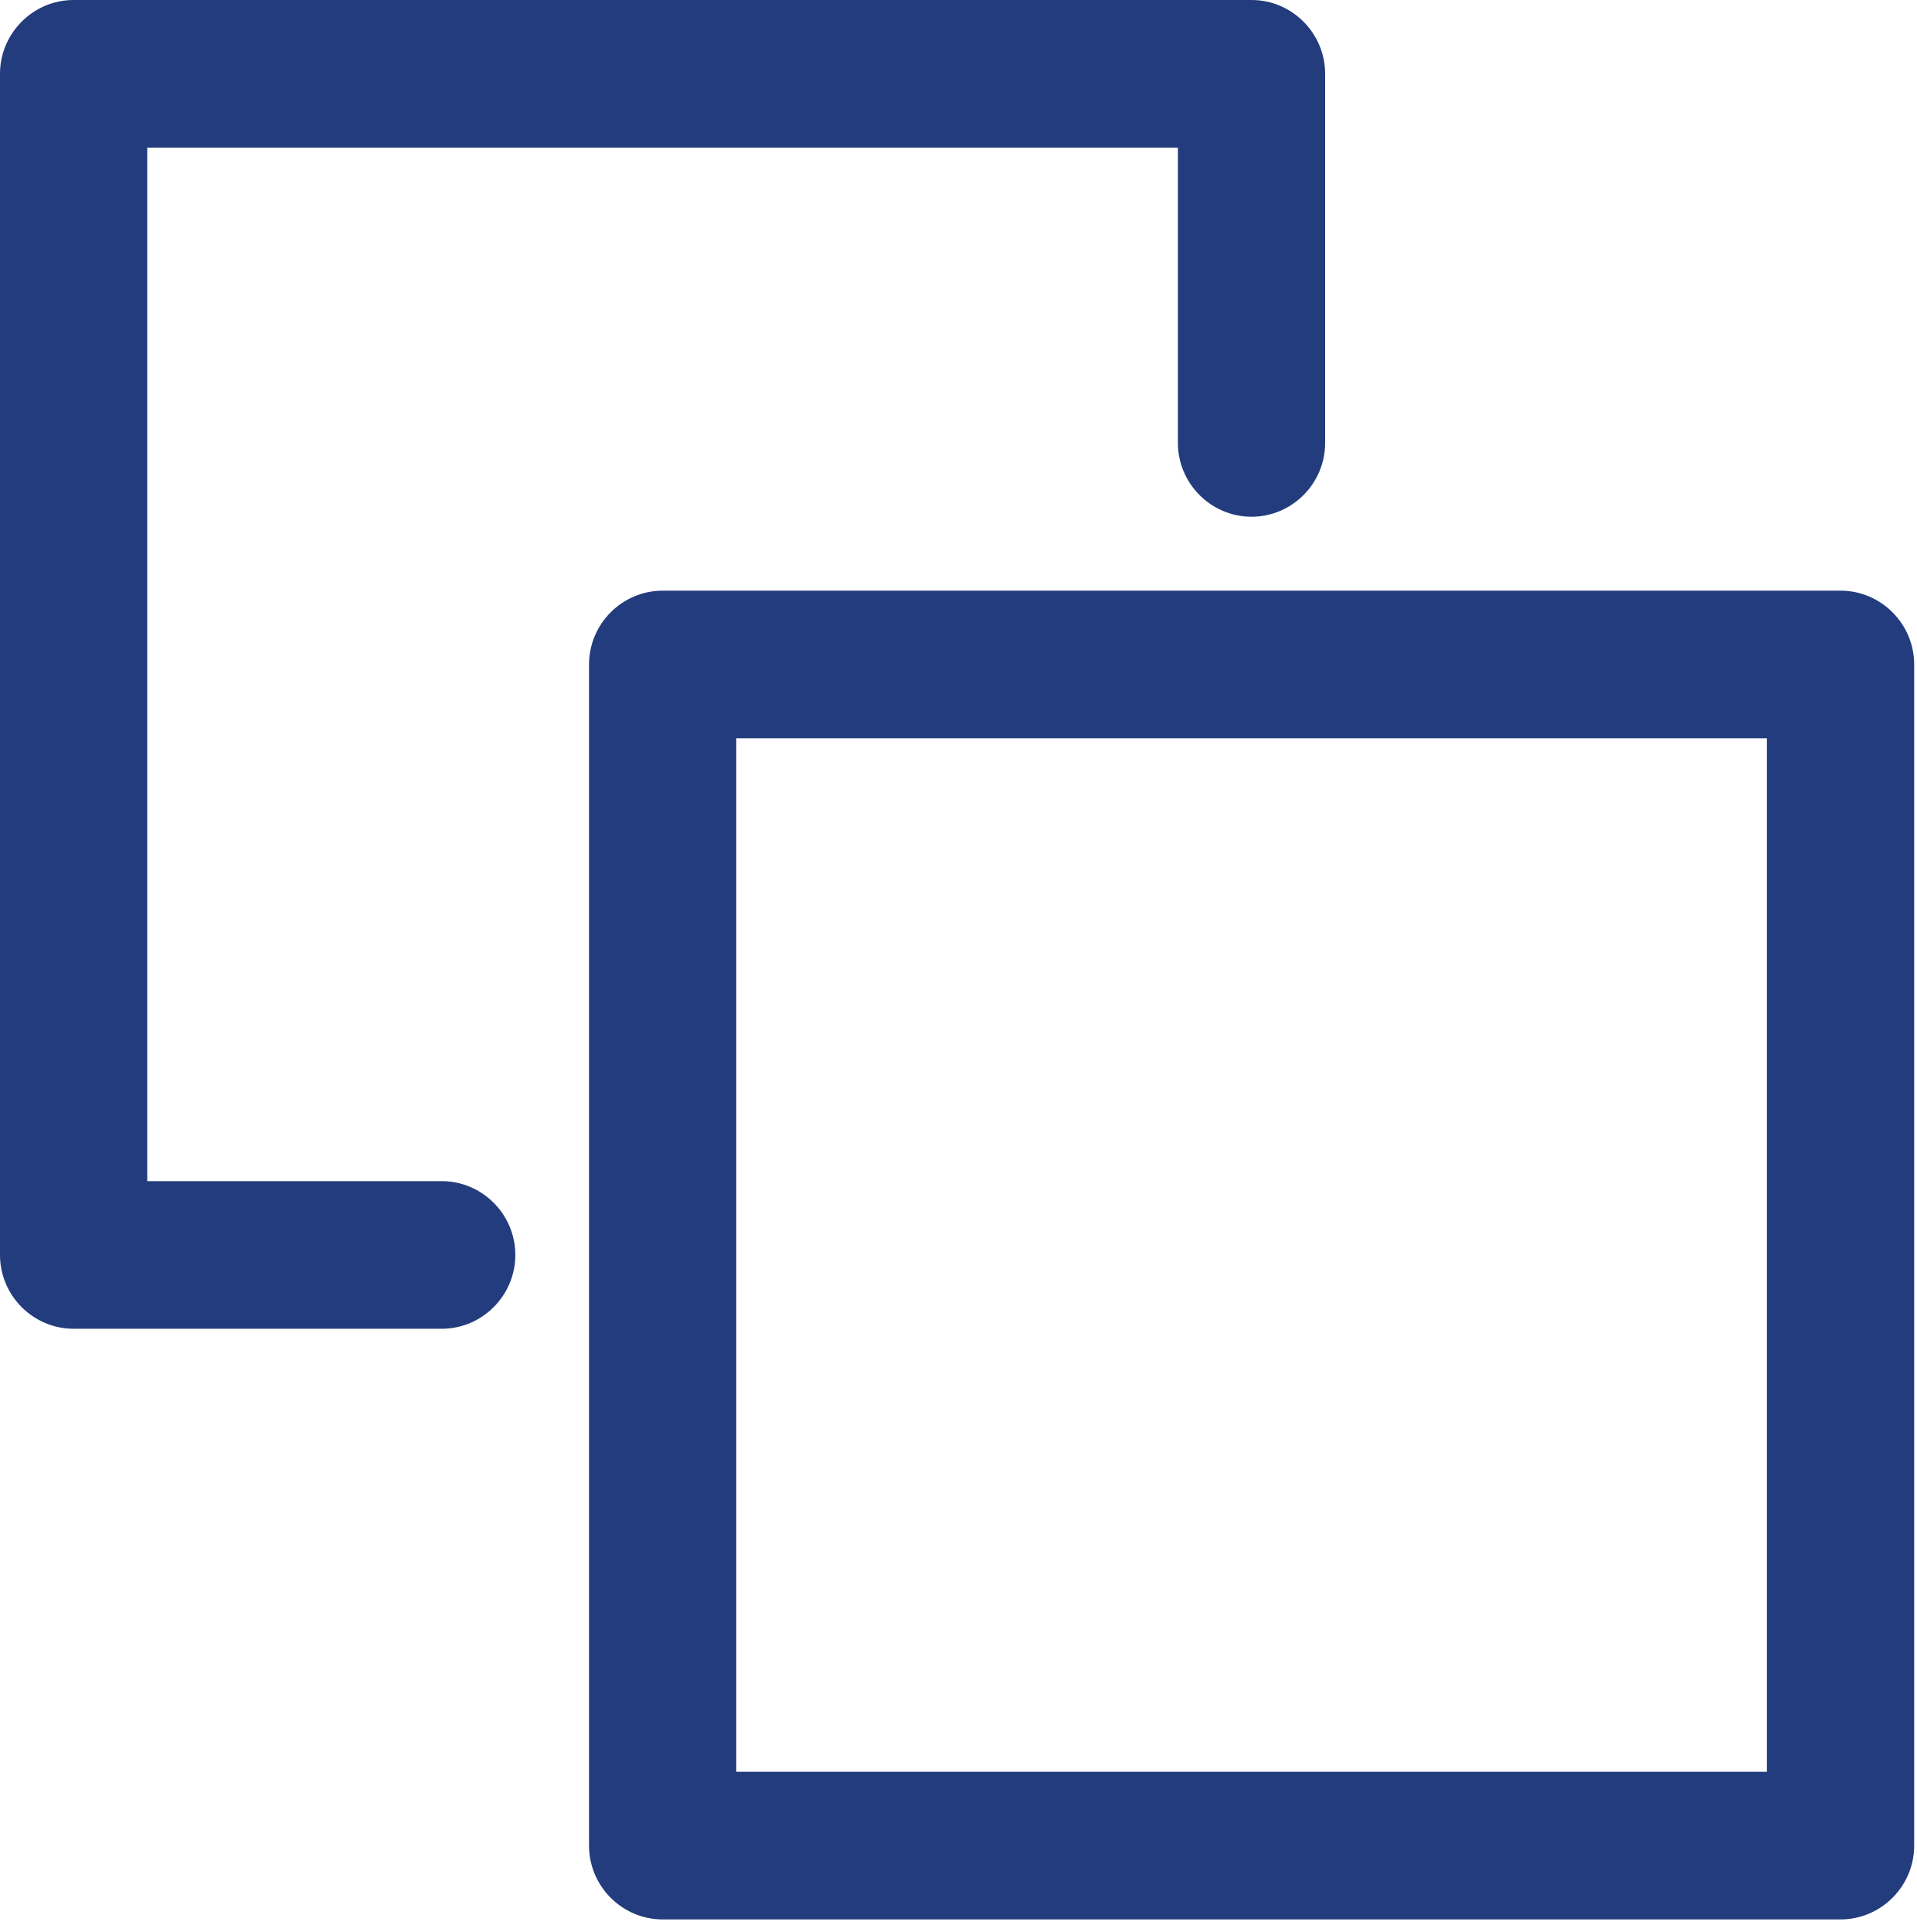
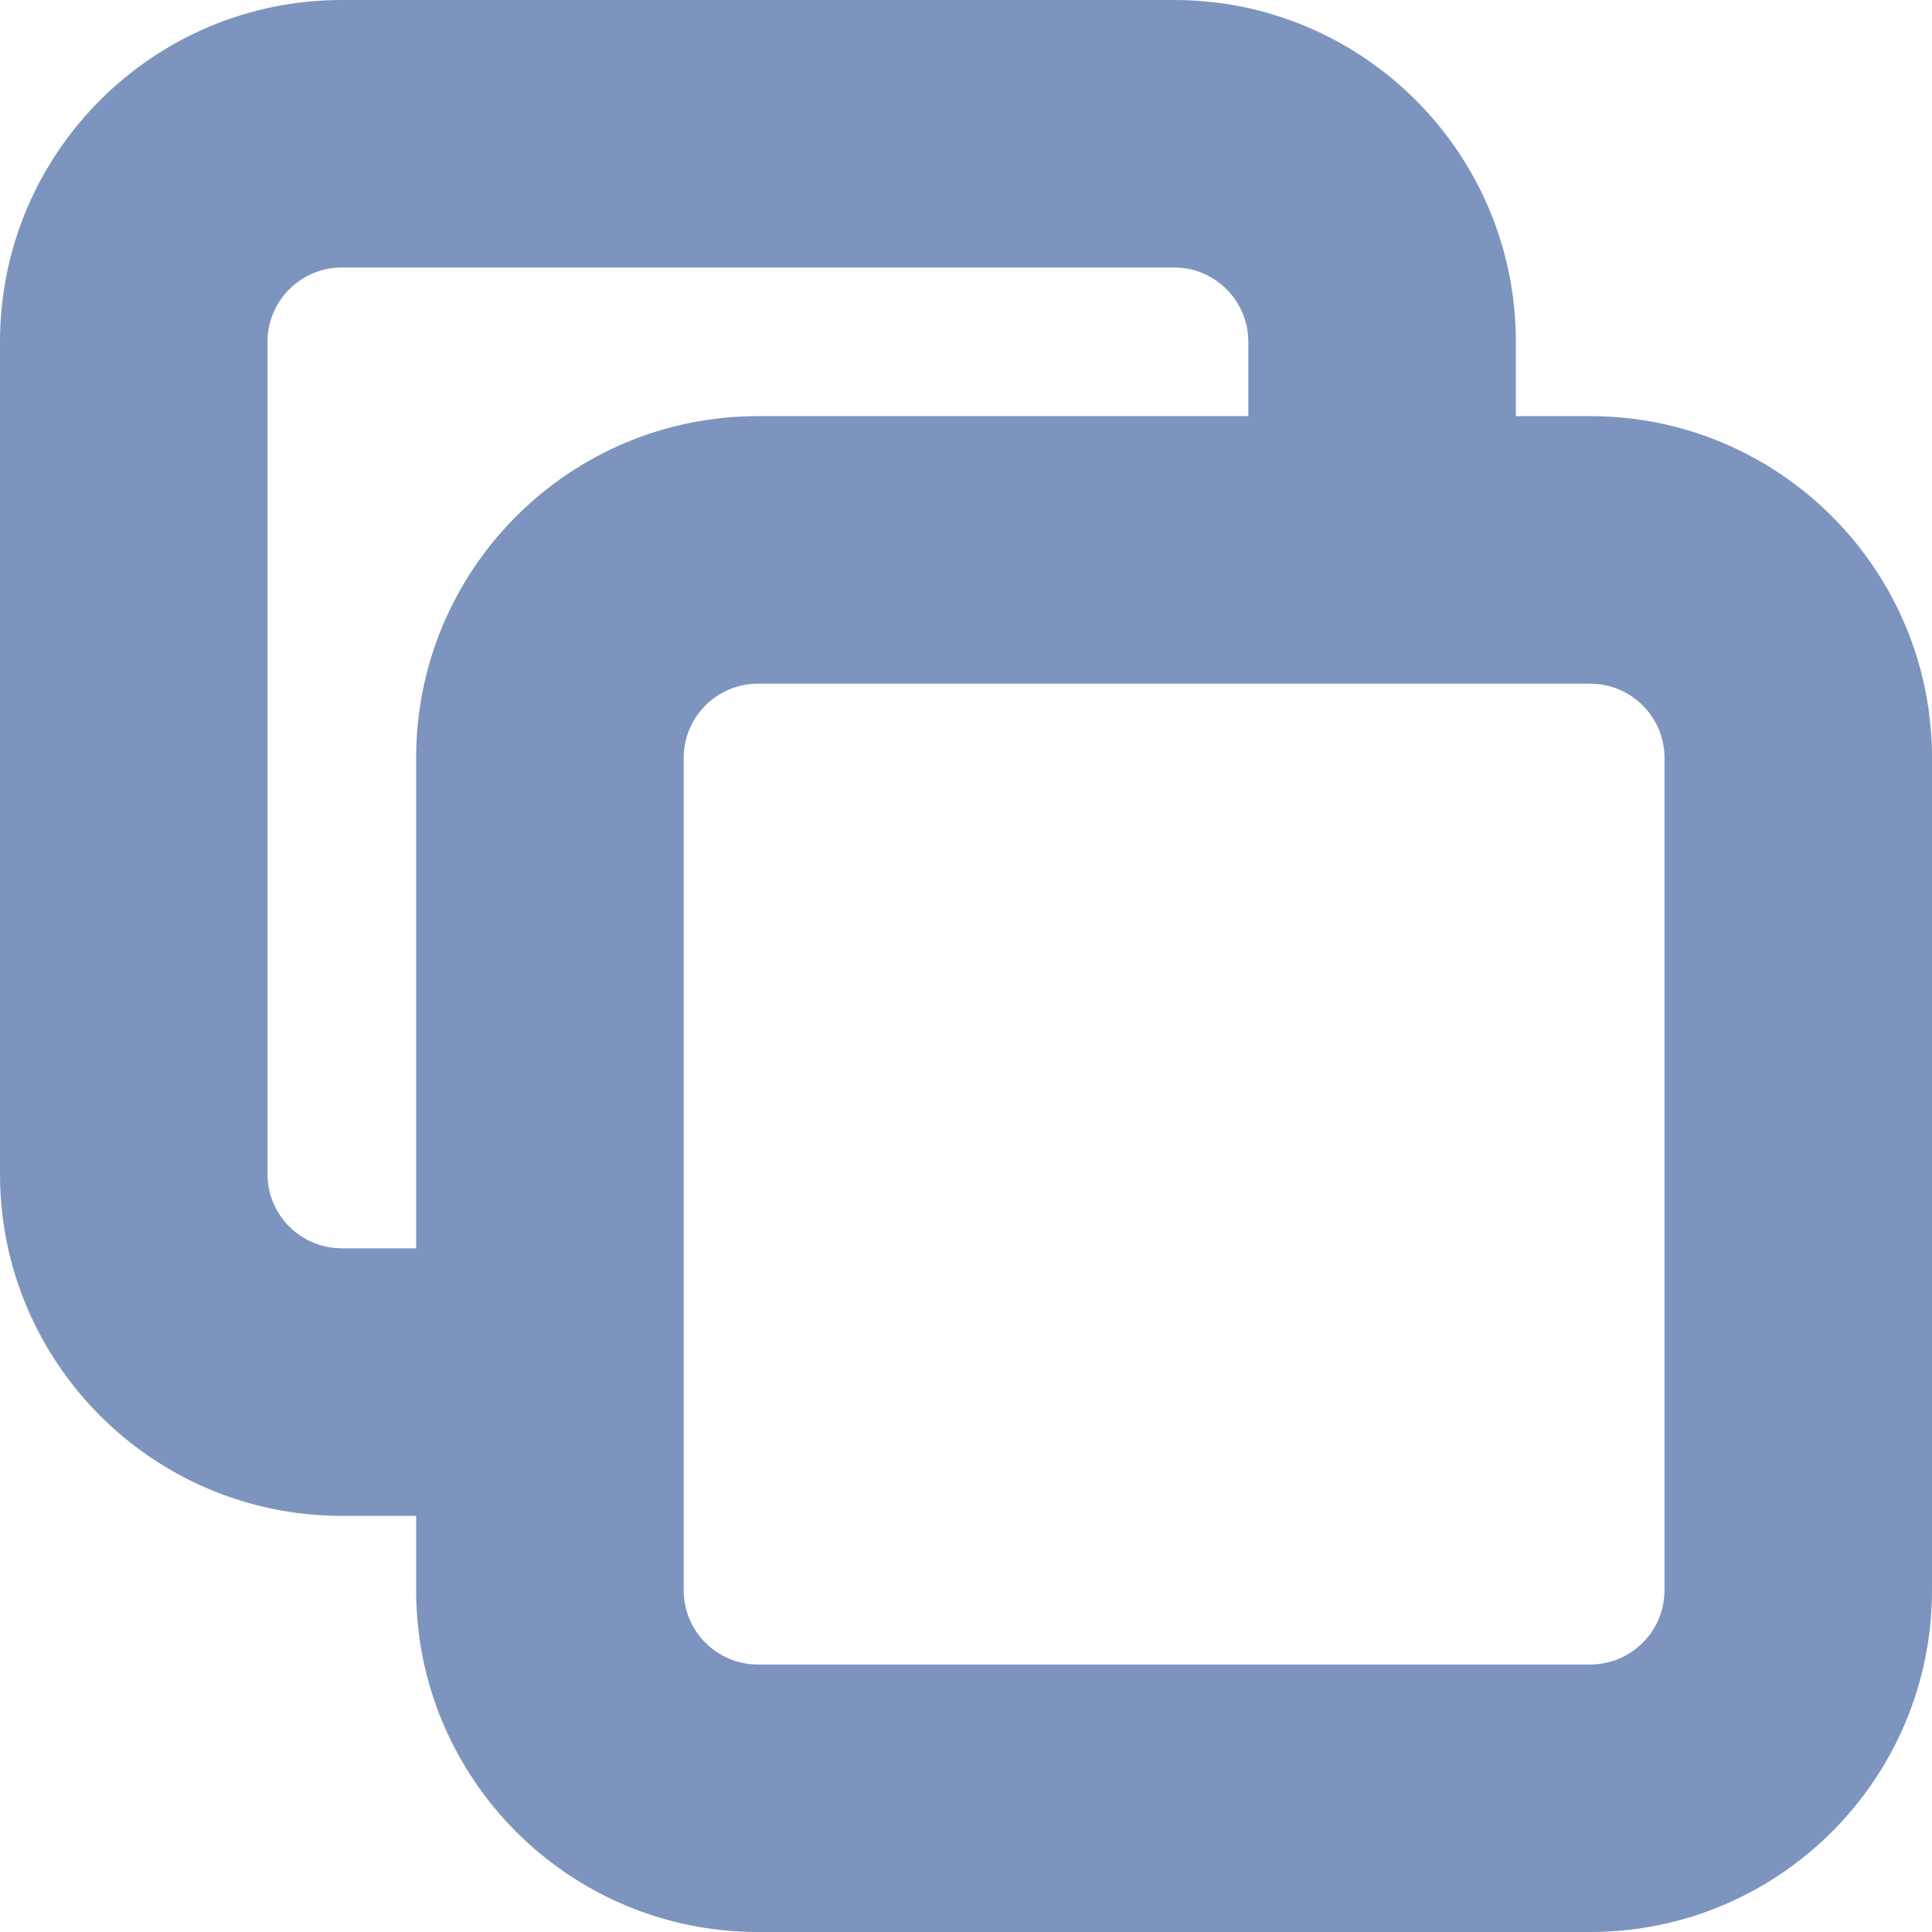
- <svg xmlns="http://www.w3.org/2000/svg" width="127" height="128" viewBox="0 0 127 128" fill="none">
-   <path d="M121.962 39.133C124.645 39.133 126.84 41.334 126.84 44.023V122.276C126.84 124.966 124.645 127.167 121.962 127.167H43.909C41.226 127.167 39.031 124.966 39.031 122.276V44.023C39.031 41.334 41.226 39.133 43.909 39.133H121.962ZM48.788 48.914V117.386H117.083V48.914H48.788ZM82.931 0C85.614 0 87.808 2.201 87.809 4.891V29.345C87.809 32.035 85.614 34.235 82.931 34.235C80.248 34.235 78.052 32.035 78.052 29.345V9.781H9.757V78.253H29.27C31.953 78.253 34.148 80.454 34.148 83.144C34.147 85.833 31.953 88.034 29.27 88.034H4.878C2.195 88.034 9.88348e-05 85.833 0 83.144V4.891C8.79419e-05 2.201 2.195 0 4.878 0H82.931Z" fill="#233C7D" />
+ <svg xmlns="http://www.w3.org/2000/svg" width="31" height="31" viewBox="0 0 31 31" fill="none">
+   <path d="M18.838 0C21.867 0 24.323 2.456 24.323 5.485V6.677H25.515C28.544 6.677 31 9.133 31 12.162V25.515C31 28.544 28.544 31 25.515 31H12.162C9.133 31 6.677 28.544 6.677 25.515V24.323H5.485C2.456 24.323 0 21.867 0 18.838V5.485C0 2.456 2.456 0 5.485 0H18.838ZM12.162 10.97C11.504 10.97 10.97 11.504 10.97 12.162V25.515C10.97 26.174 11.504 26.708 12.162 26.708H25.515C26.174 26.708 26.708 26.174 26.708 25.515V12.162C26.708 11.504 26.174 10.97 25.515 10.97H12.162ZM5.485 4.292C4.826 4.292 4.292 4.826 4.292 5.485V18.838C4.292 19.496 4.826 20.03 5.485 20.03H6.677V12.162C6.677 9.133 9.133 6.677 12.162 6.677H20.03V5.485C20.03 4.826 19.496 4.292 18.838 4.292H5.485Z" fill="#7D94BE" />
</svg>
